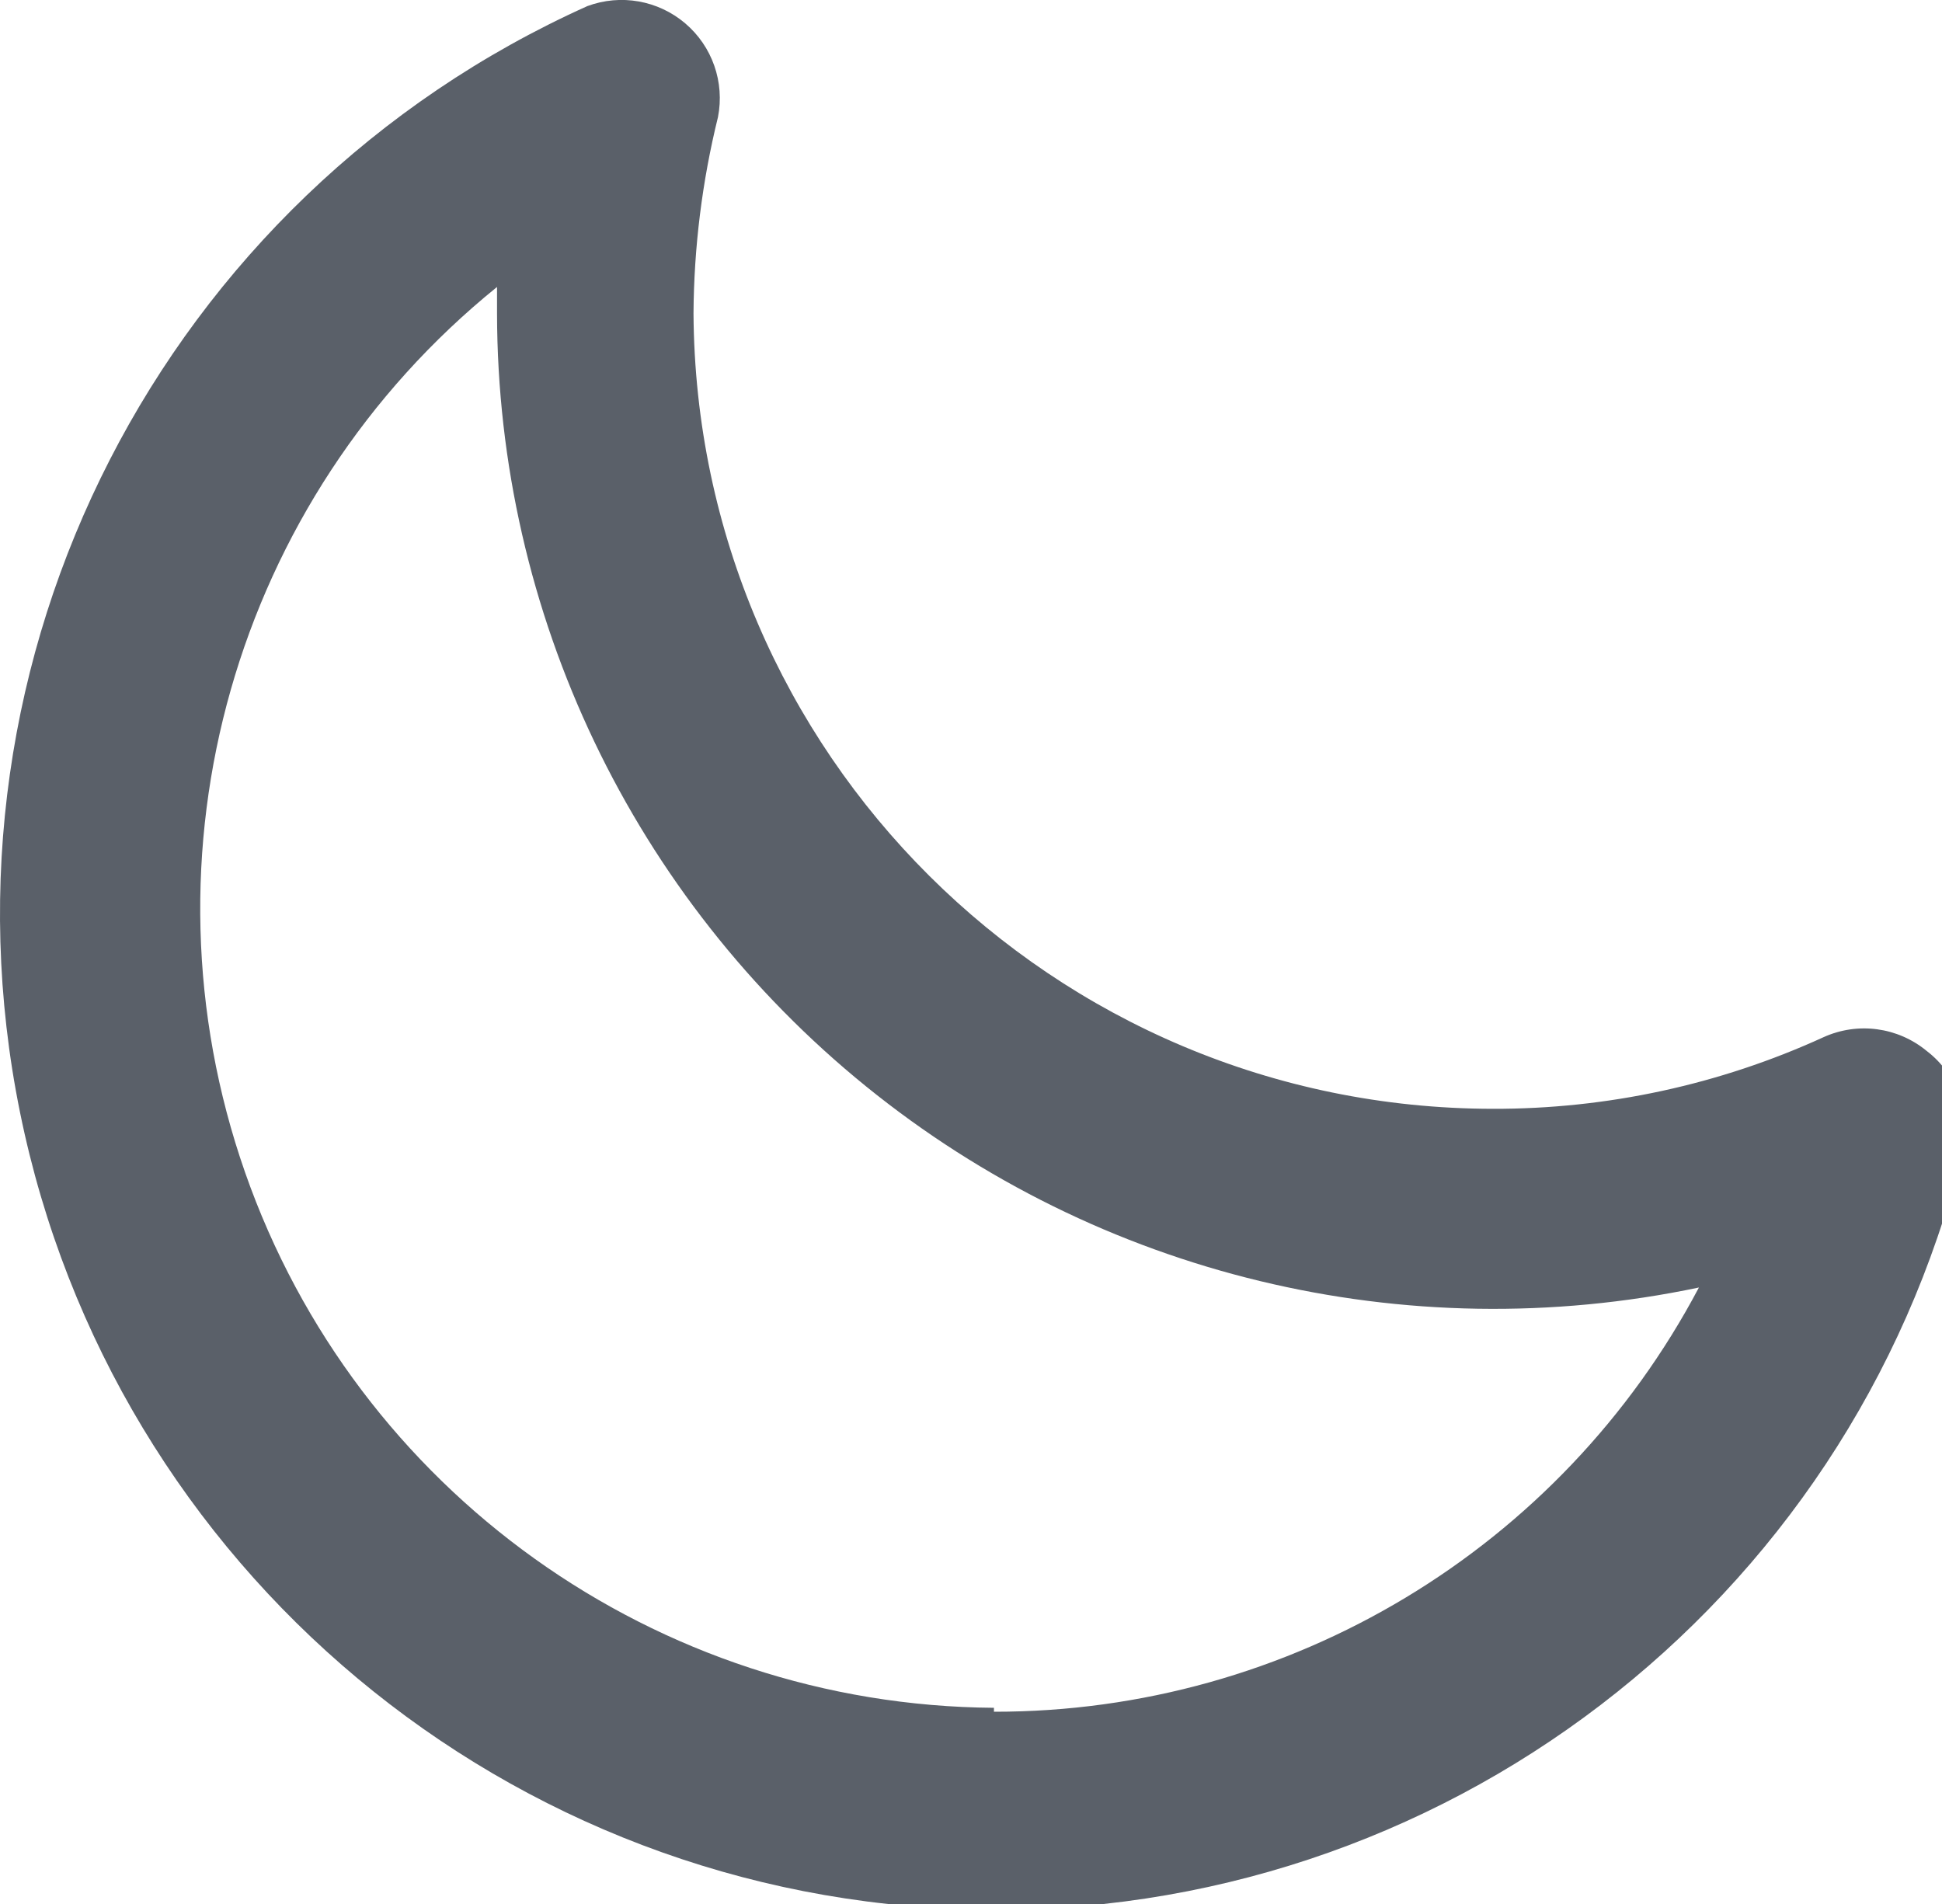
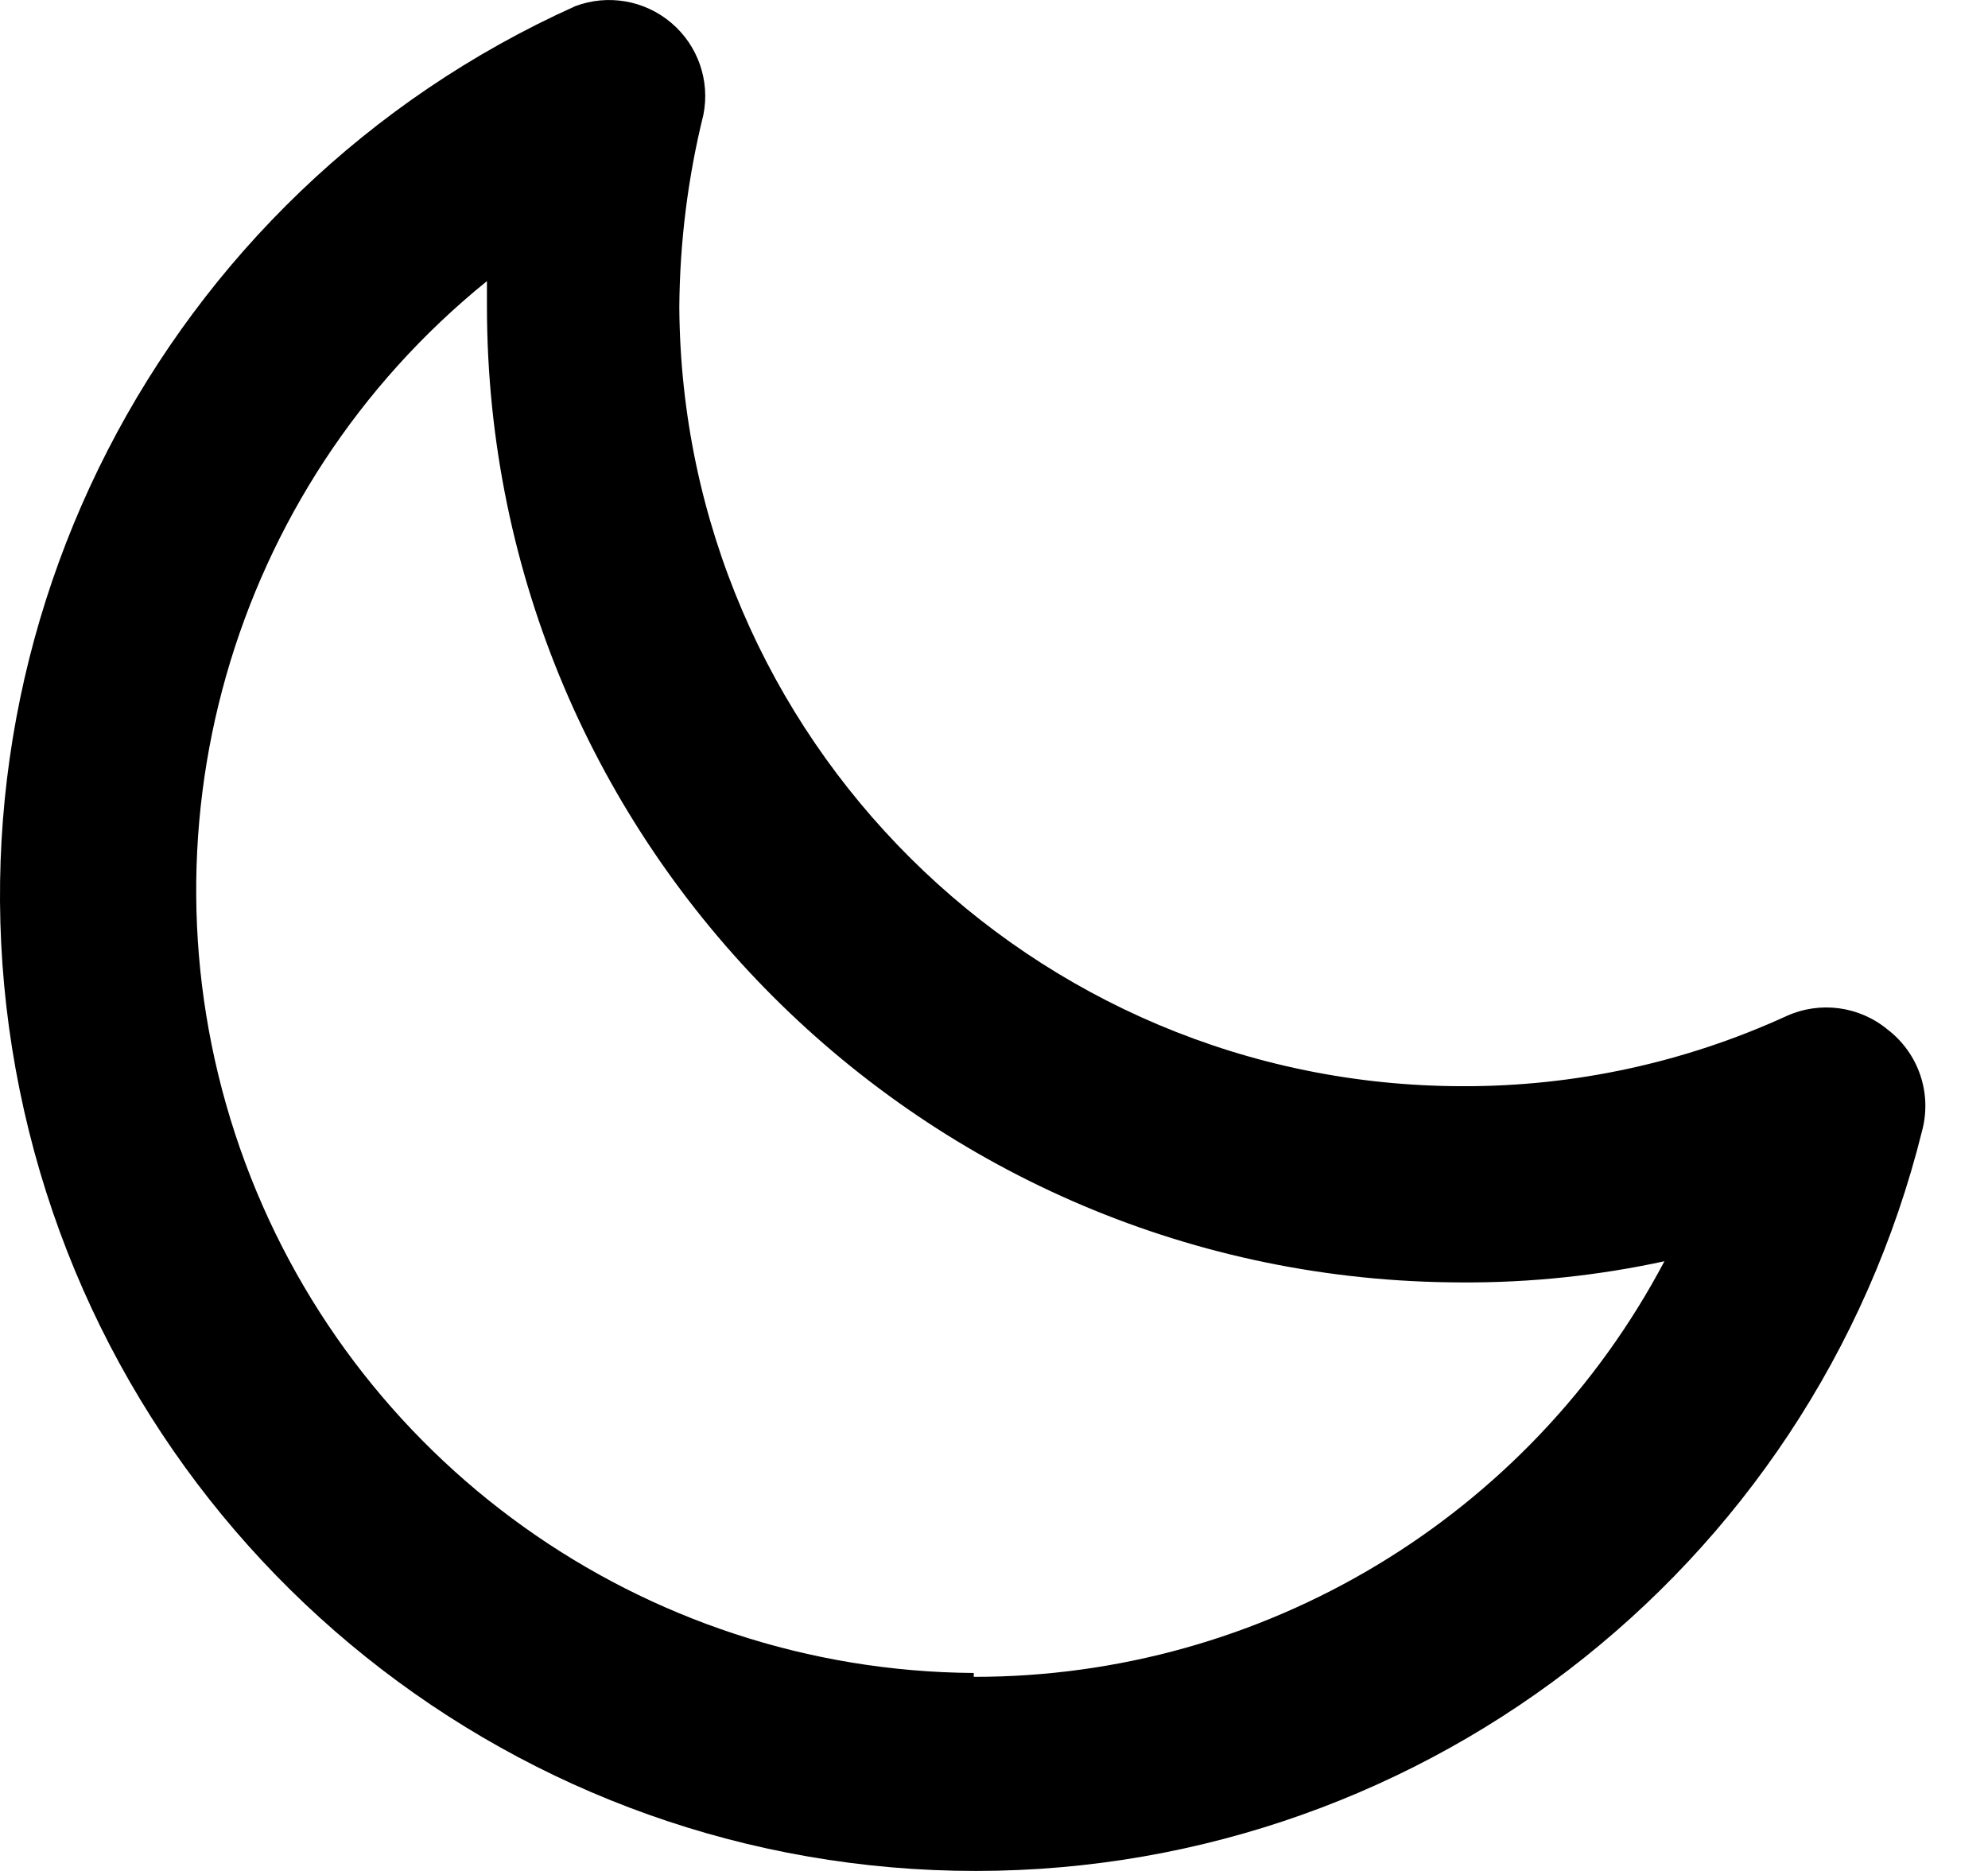
- <svg xmlns="http://www.w3.org/2000/svg">
-   <path d="M16.141 8.804a.823.823 0 0 0-.864-.115 6.622 6.622 0 0 1-2.772.6A6.704 6.704 0 0 1 5.81 2.626 7.066 7.066 0 0 1 6.015.981a.823.823 0 0 0-1.094-.93 8.341 8.341 0 1 0 11.516 9.617.823.823 0 0 0-.296-.864Zm-7.814 5.503A6.696 6.696 0 0 1 4.164 2.404v.222a8.35 8.35 0 0 0 10.069 8.16 6.671 6.671 0 0 1-5.906 3.554v-.033Z" fill="#5A6069" />
+ <svg xmlns="http://www.w3.org/2000/svg" viewBox="0 0 17 16" fill="none">
+   <path fill-rule="evenodd" clip-rule="evenodd" d="M15.277 8.689C15.564 8.559 15.899 8.604 16.141 8.804C16.405 9.006 16.522 9.346 16.437 9.668C15.498 13.452 12.063 16.081 8.164 15.998C4.266 15.915 0.945 13.142 0.168 9.321C-0.609 5.5 1.365 1.651 4.921 0.052C5.2 -0.052 5.514 0.003 5.741 0.196C5.968 0.389 6.073 0.689 6.015 0.981C5.882 1.52 5.813 2.072 5.809 2.626C5.832 6.31 8.822 9.285 12.505 9.289C13.462 9.292 14.408 9.087 15.277 8.689ZM2.053 9.822C2.987 12.492 5.498 14.287 8.327 14.307V14.34C10.802 14.343 13.076 12.975 14.233 10.786C13.665 10.909 13.086 10.97 12.505 10.967C7.901 10.963 4.169 7.231 4.164 2.626V2.404C1.965 4.183 1.12 7.151 2.053 9.822Z" fill="currentColor" />
</svg>
